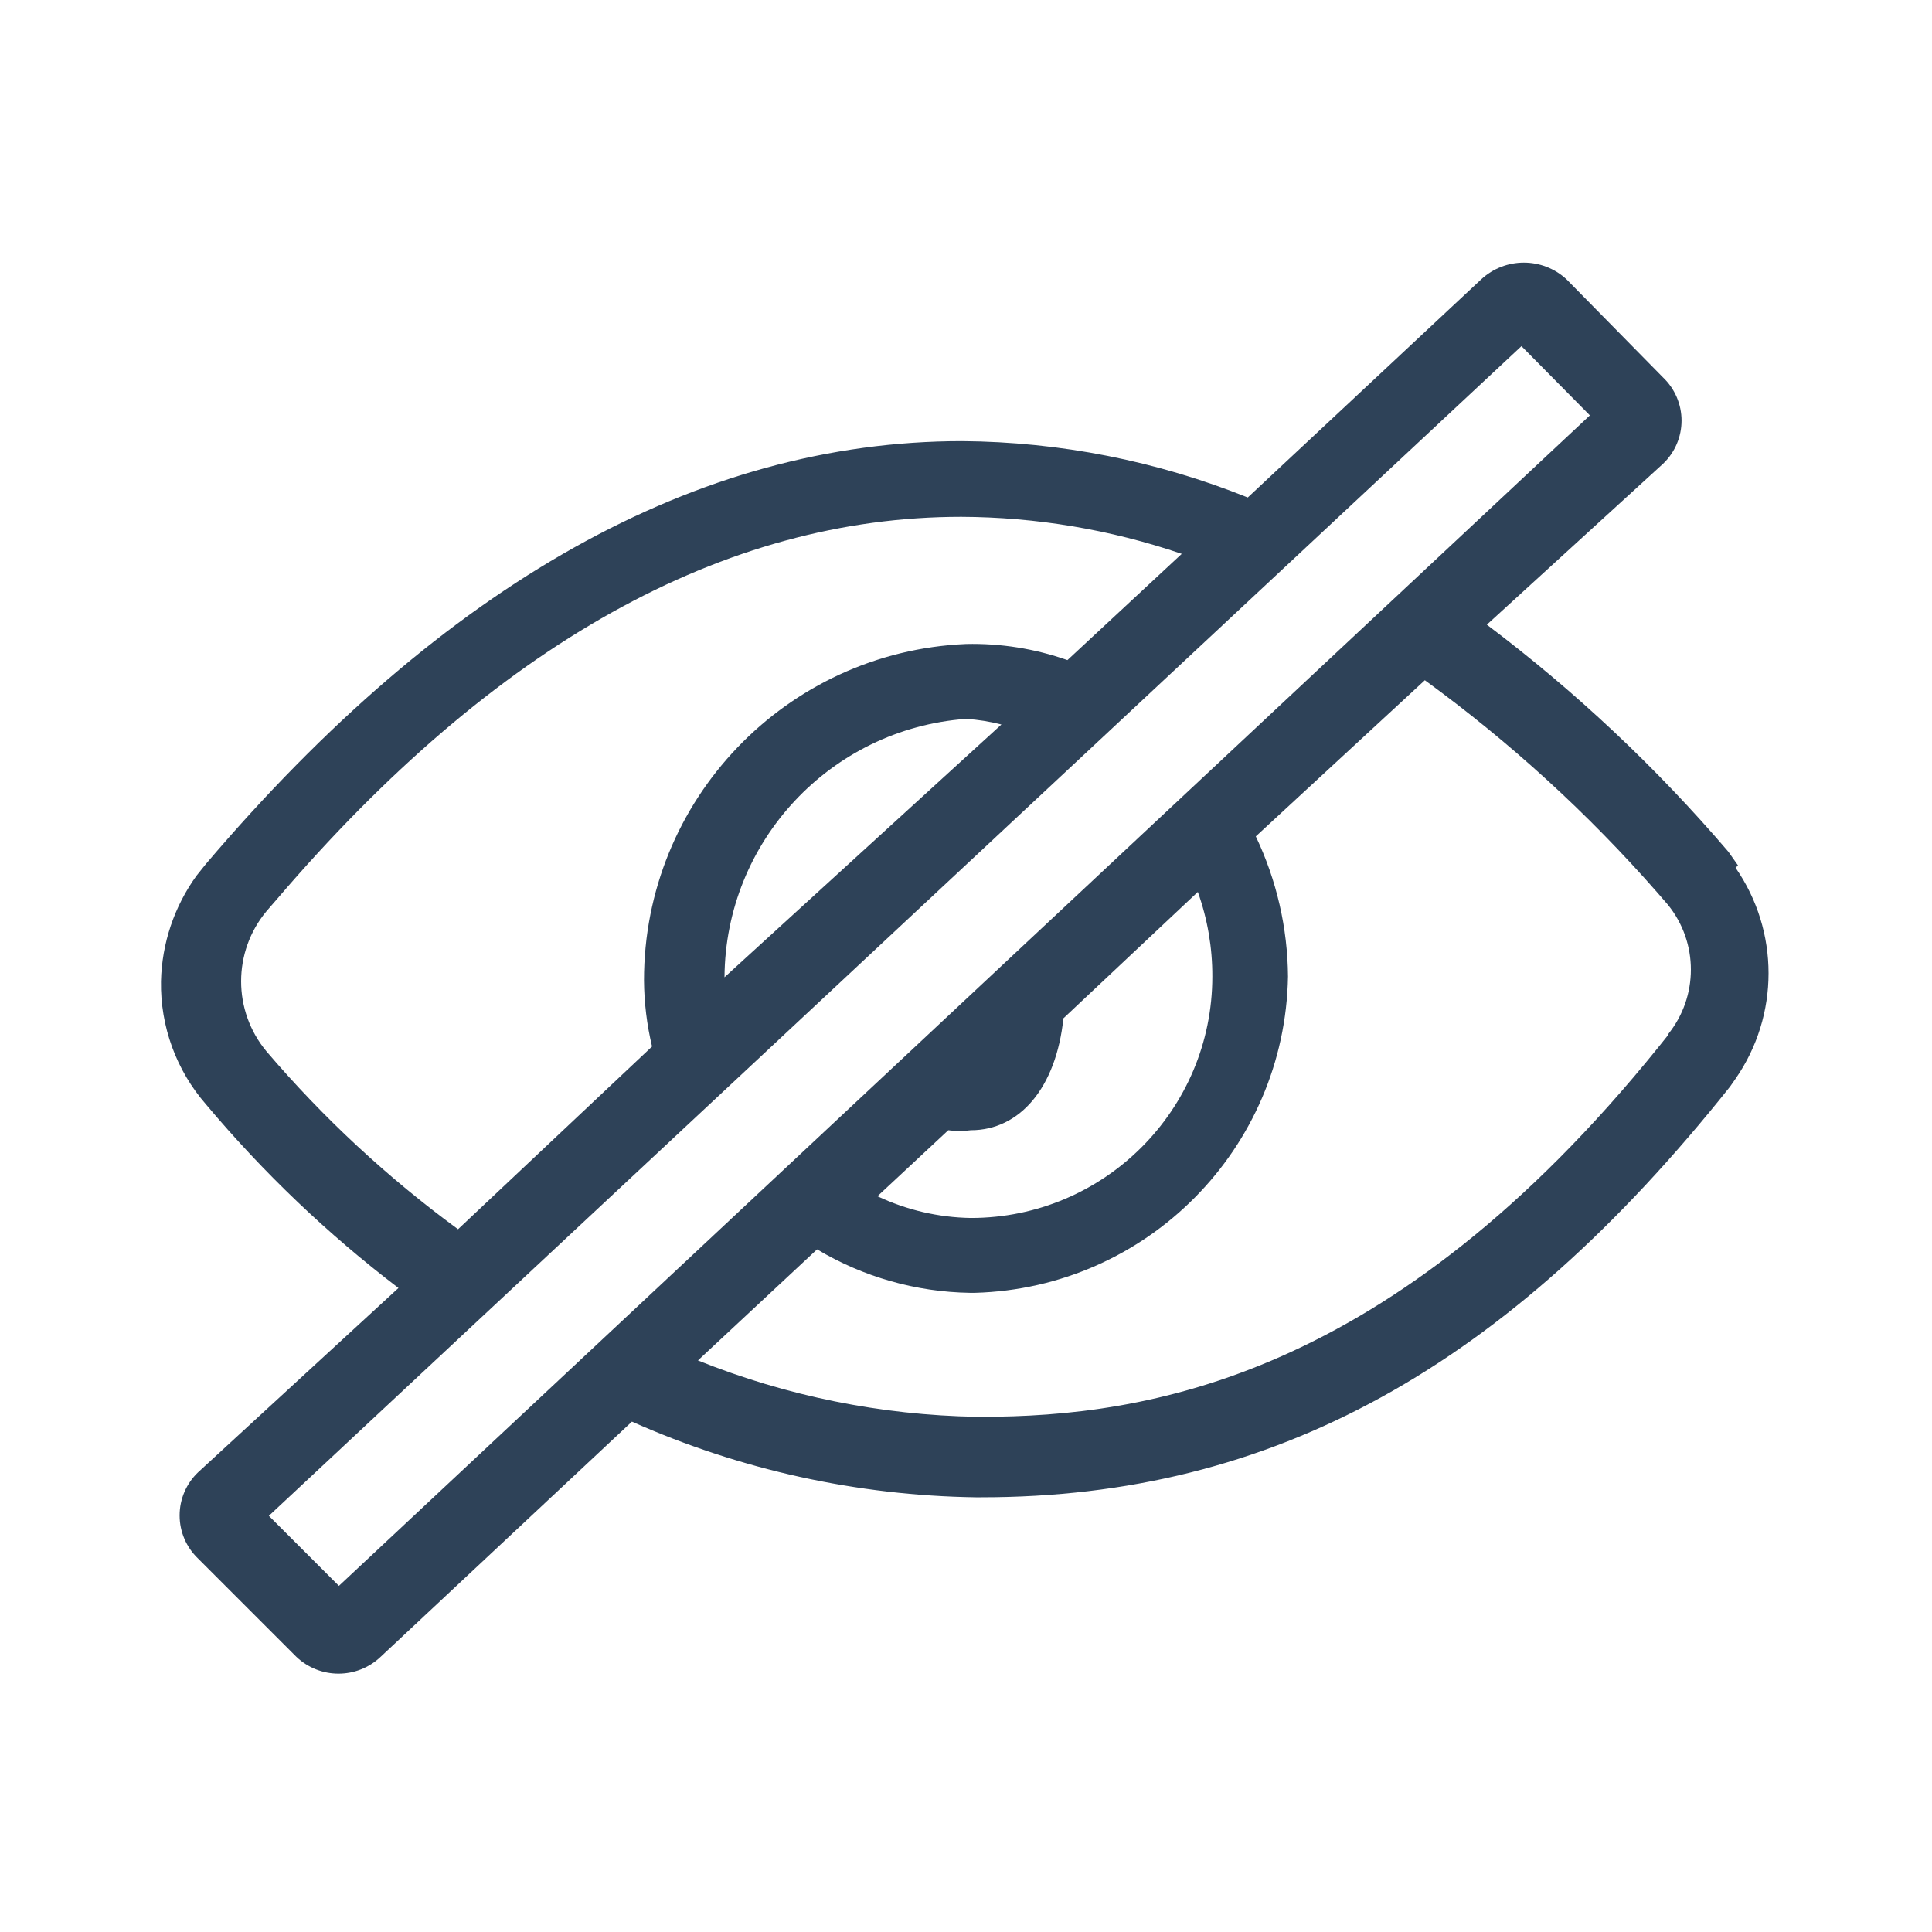
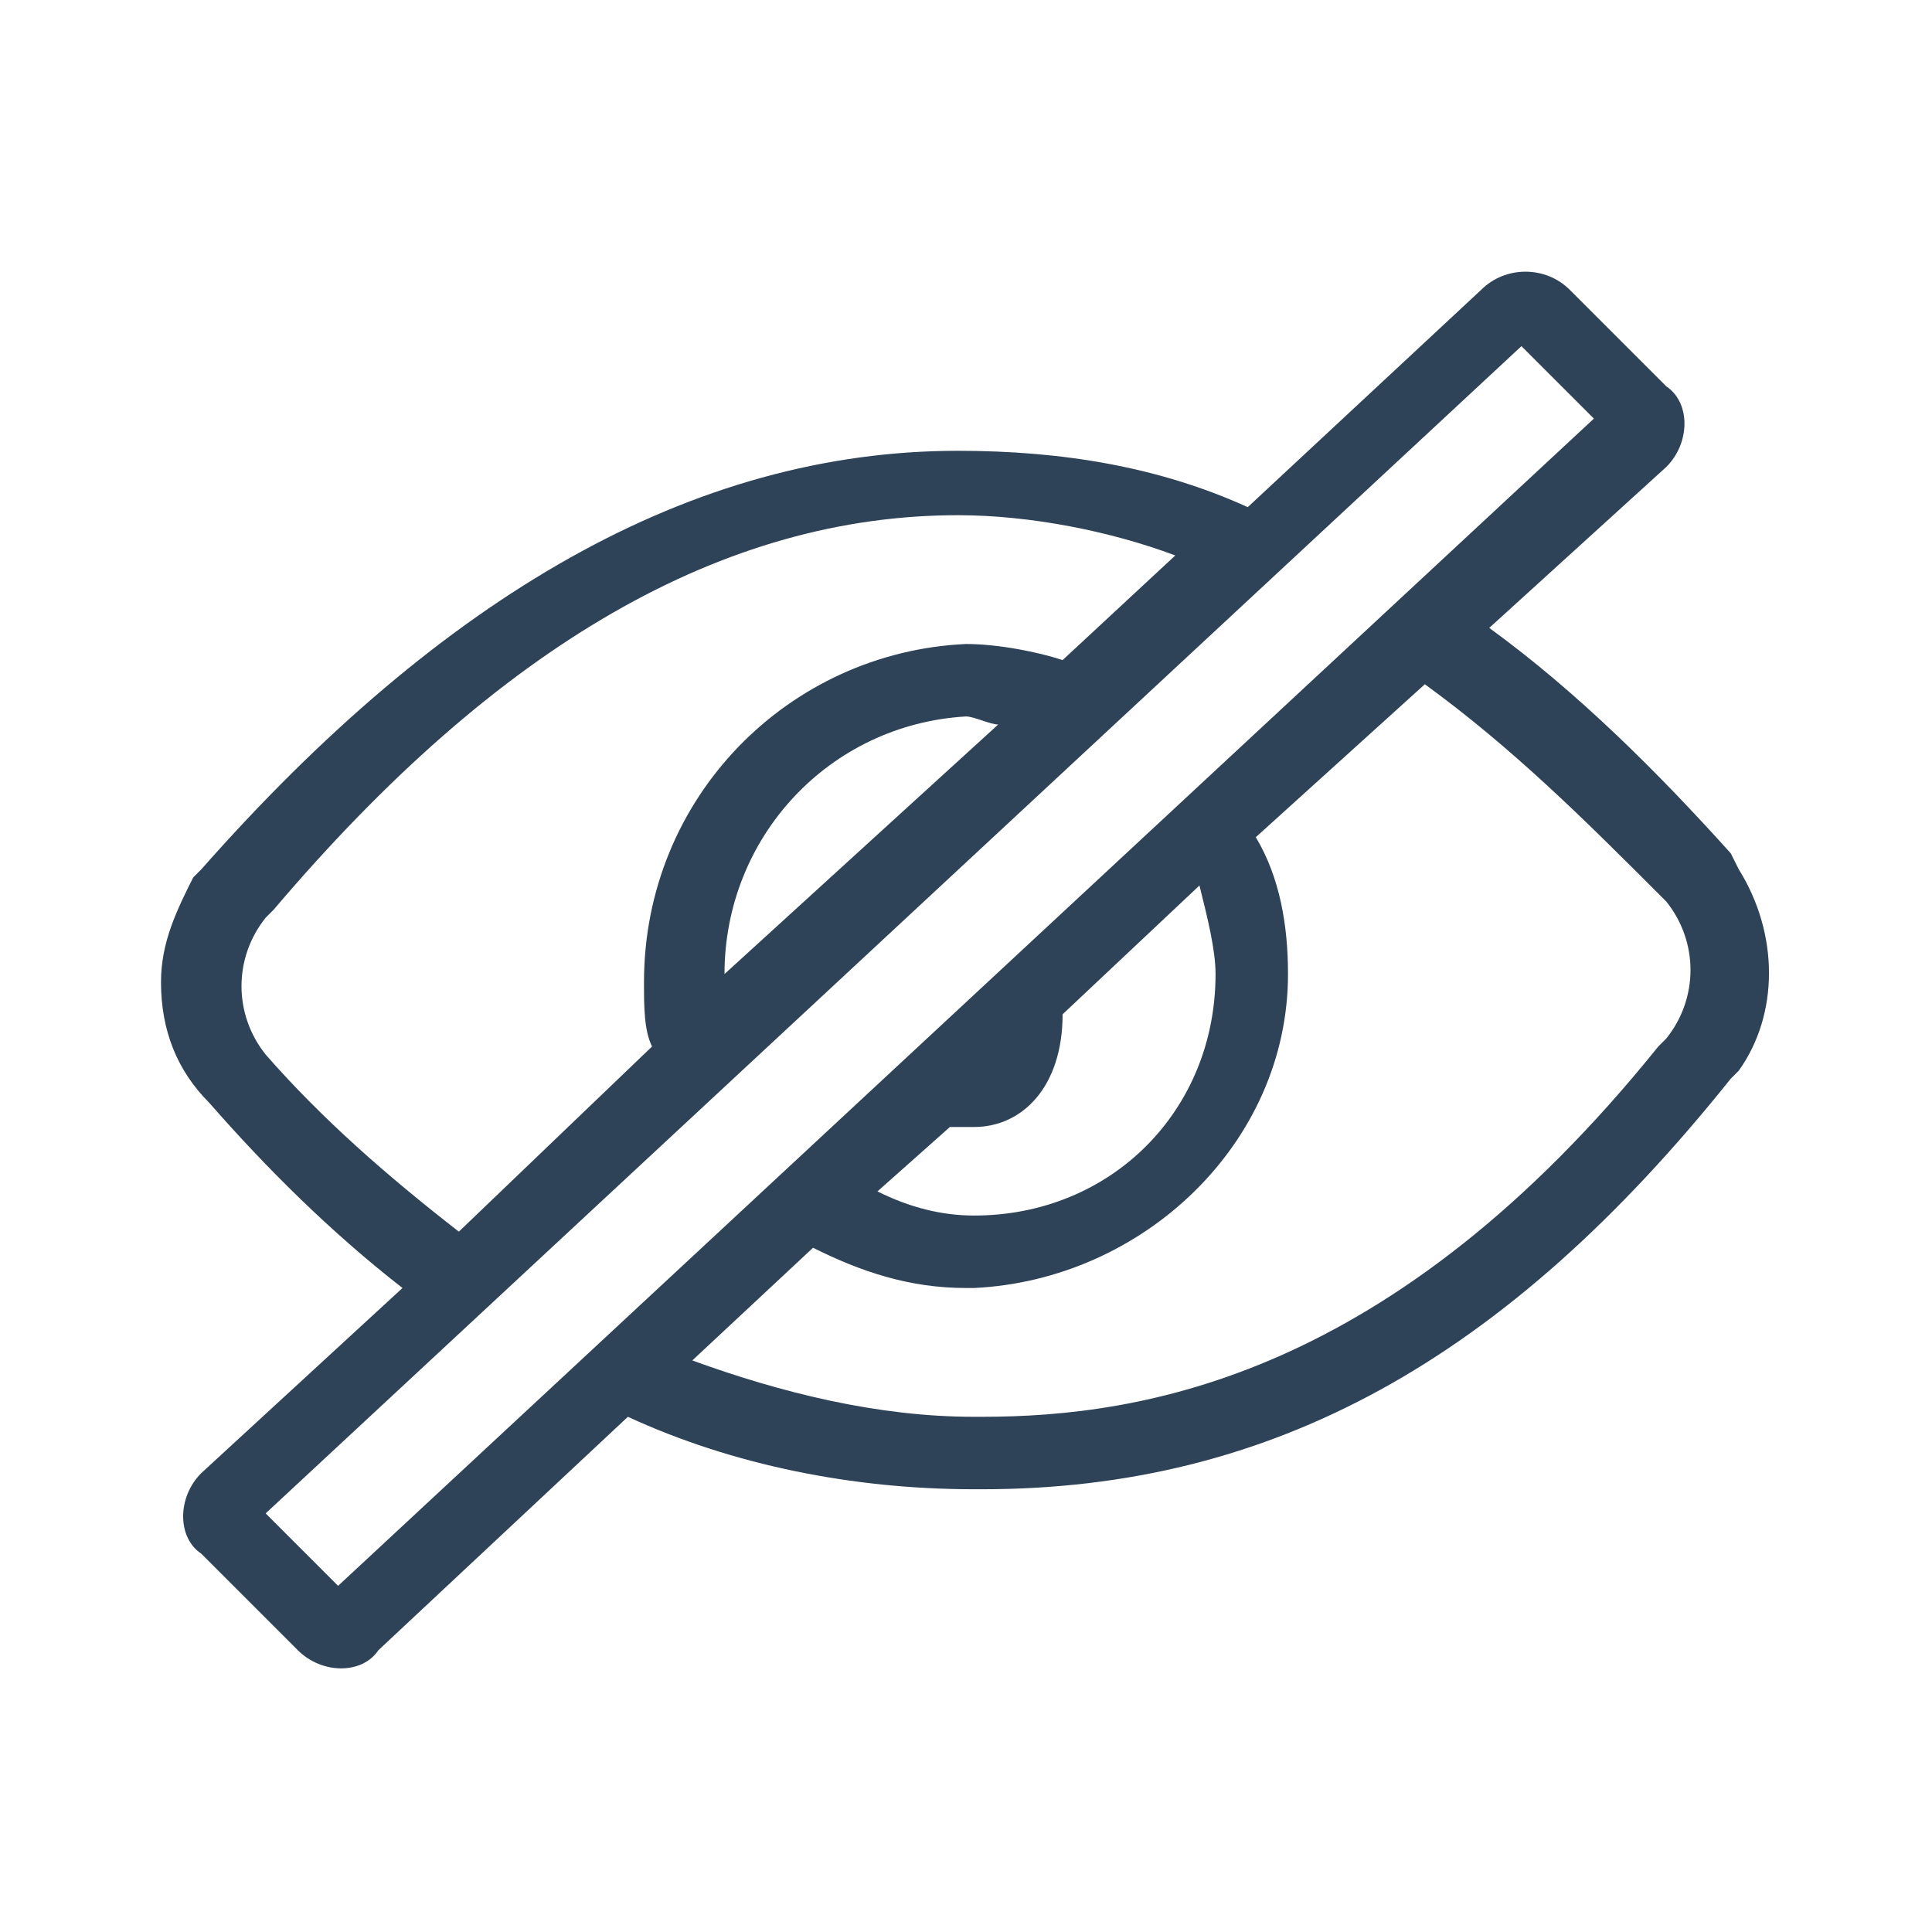
- <svg xmlns="http://www.w3.org/2000/svg" width="24" height="24" viewBox="0 0 24 24">
-   <g id="final">
-     <g id="hidden">
-       <g id="outline">
-         <path d="M12,14.06a1,1,0,0,1-.28,0l-.87.82A2.82,2.82,0,0,0,12,15.1a3,3,0,0,0,3-3,3.09,3.09,0,0,0-.19-1l-1.67,1.57C13.1,13.52,12.64,14.06,12,14.06Z" fill="none" />
-         <path d="M8.17,13a3.63,3.63,0,0,1-.1-.82A4.18,4.18,0,0,1,12,8a3.55,3.55,0,0,1,1.22.24l1.42-1.32a8.59,8.59,0,0,0-2.74-.46C9,6.42,6.15,8,3.44,11.17h0l-.13.15a1.36,1.36,0,0,0,0,1.74,14,14,0,0,0,2.38,2.21Z" fill="none" />
-         <path d="M9,12.13H9L12.44,9a2.39,2.39,0,0,0-.4,0A3.24,3.24,0,0,0,9,12.13Z" fill="none" />
-         <path d="M20.59,11.1A17.63,17.63,0,0,0,17.7,8.45L15.62,10.4a4.12,4.12,0,0,1,.4,1.74,4,4,0,0,1-3.92,3.93H12a3.82,3.82,0,0,1-1.9-.54L8.66,16.91a9.74,9.74,0,0,0,3.46.7h.06c2.05,0,5.08-.48,8.41-4.59h0l.12-.15a1.28,1.28,0,0,0,0-1.61Z" fill="none" />
-         <path d="M21.59,10.75l-.12-.17a18.9,18.9,0,0,0-3-2.82l2.19-2a.74.74,0,0,0,0-1.07l-1.2-1.22a.78.78,0,0,0-1.06,0l-2.9,2.71a9.7,9.7,0,0,0-3.55-.7c-3.28,0-6.43,1.77-9.39,5.25l-.12.15h0A2.33,2.33,0,0,0,2,12.19a2.27,2.27,0,0,0,.56,1.53A14.93,14.93,0,0,0,4.95,16L2.46,18.29a.74.74,0,0,0,0,1.07l1.22,1.22a.76.76,0,0,0,1.05,0l3.12-2.92a10.89,10.89,0,0,0,4.27.94h.07c3.63,0,6.53-1.62,9.3-5.1l.07-.1h0l0,0a2.3,2.3,0,0,0,0-2.62ZM3.31,13.06a1.36,1.36,0,0,1,0-1.74l.13-.15h0C6.15,8,9,6.42,11.94,6.42a8.59,8.59,0,0,1,2.74.46L13.26,8.2A3.55,3.55,0,0,0,12,8a4.18,4.18,0,0,0-4,4.18,3.63,3.63,0,0,0,.1.82L5.69,15.27A14,14,0,0,1,3.31,13.06ZM12.44,9,9,12.14H9a3.24,3.24,0,0,1,3-3.21A2.39,2.39,0,0,1,12.44,9ZM4.21,19.7l-.87-.87L18.9,4.3l.85.86Zm10.85-7.57a3,3,0,0,1-3,3,2.82,2.82,0,0,1-1.16-.27l.88-.82a1,1,0,0,0,.28,0c.61,0,1.06-.53,1.15-1.39l1.67-1.57A3.09,3.09,0,0,1,15.06,12.13Zm5.66.73-.12.15h0c-3.32,4.11-6.35,4.59-8.41,4.59h-.06a9.74,9.74,0,0,1-3.46-.7l1.48-1.38a3.82,3.82,0,0,0,1.9.54h.06A4,4,0,0,0,16,12.13a4.12,4.12,0,0,0-.4-1.74L17.7,8.45a17.63,17.63,0,0,1,2.89,2.64l.13.15a1.28,1.28,0,0,1,0,1.61Z" fill="#2e4258" />
-       </g>
-     </g>
-   </g>
+ <svg xmlns="http://www.w3.org/2000/svg" version="1.1" id="Layer_1" x="0px" y="0px" viewBox="0 0 24 24" style="enable-background:new 0 0 24 24;" xml:space="preserve">
+   <style type="text/css">
+ 	.st0{fill:#2E4258;}
+ </style>
+   <path class="st0" d="M21.6,10.8l-0.1-0.2c-0.9-1-1.9-2-3-2.8l2.2-2c0.3-0.3,0.3-0.8,0-1c0,0,0,0,0,0l-1.2-1.2  c-0.3-0.3-0.8-0.3-1.1,0l-2.9,2.7c-1.1-0.5-2.3-0.7-3.6-0.7c-3.3,0-6.4,1.8-9.4,5.2l-0.1,0.1l0,0C2.2,11.3,2,11.7,2,12.2  c0,0.6,0.2,1.1,0.6,1.5c0.7,0.8,1.5,1.6,2.4,2.3l-2.5,2.3c-0.3,0.3-0.3,0.8,0,1c0,0,0,0,0,0l1.2,1.2c0.3,0.3,0.8,0.3,1,0l3.1-2.9  c1.3,0.6,2.8,0.9,4.3,0.9h0.1c3.6,0,6.5-1.6,9.3-5.1l0.1-0.1l0,0l0,0C22.1,12.6,22.1,11.6,21.6,10.8L21.6,10.8z M3.3,13.1  c-0.4-0.5-0.4-1.2,0-1.7l0.1-0.1l0,0C6.2,8,9,6.4,11.9,6.4c0.9,0,1.9,0.2,2.7,0.5l-1.4,1.3C12.9,8.1,12.4,8,12,8  c-2.2,0.1-4,1.9-4,4.2c0,0.3,0,0.6,0.1,0.8l-2.4,2.3C4.8,14.6,4,13.9,3.3,13.1z M12.4,9L9,12.1l0,0c0-1.7,1.3-3.1,3-3.2  C12.1,8.9,12.3,9,12.4,9z M4.2,19.7l-0.9-0.9L18.9,4.3l0.9,0.9L4.2,19.7z M15.1,12.1c0,1.7-1.3,3-3,3c-0.4,0-0.8-0.1-1.2-0.3  l0.9-0.8c0.1,0,0.2,0,0.3,0c0.6,0,1.1-0.5,1.1-1.4l1.7-1.6C15,11.4,15.1,11.8,15.1,12.1z M20.7,12.9L20.6,13l0,0  c-3.3,4.1-6.4,4.6-8.4,4.6h-0.1c-1.2,0-2.4-0.3-3.5-0.7l1.5-1.4c0.6,0.3,1.2,0.5,1.9,0.5h0.1c2.1-0.1,3.9-1.8,3.9-3.9  c0-0.6-0.1-1.2-0.4-1.7l2.1-1.9c1.1,0.8,2,1.7,2.9,2.6l0.1,0.1C21.1,11.7,21.1,12.4,20.7,12.9L20.7,12.9z" />
</svg>
